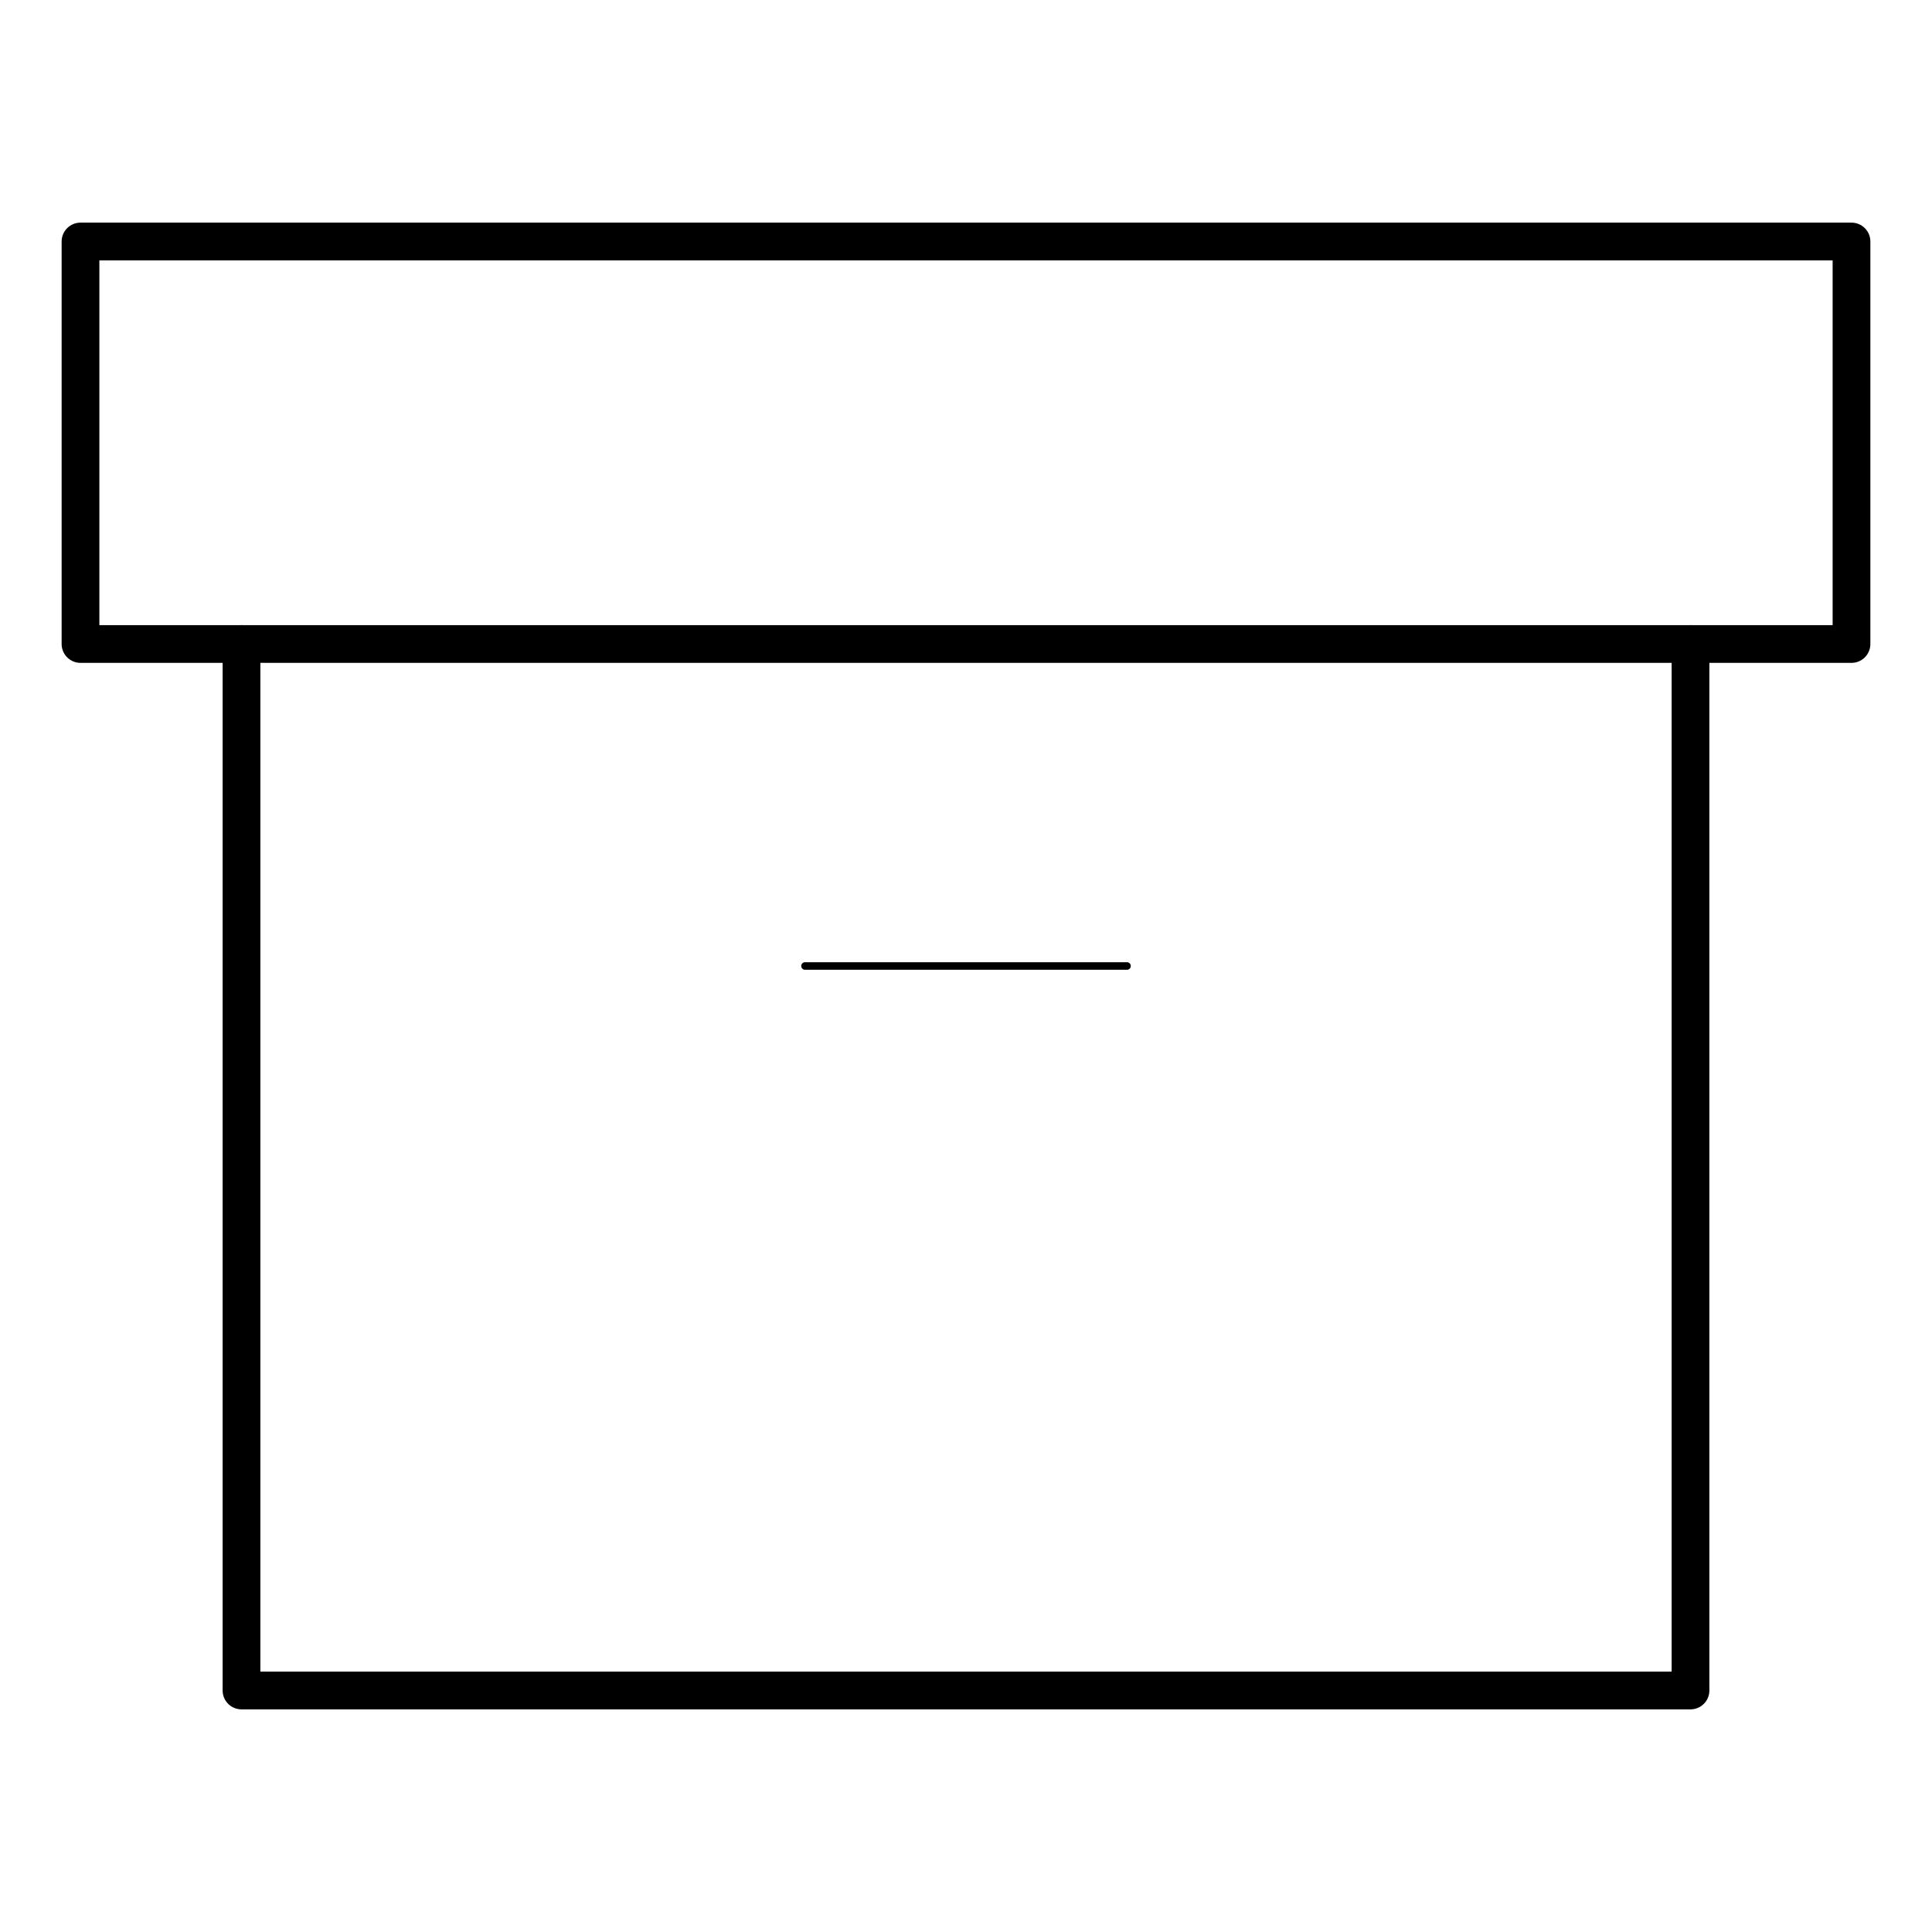
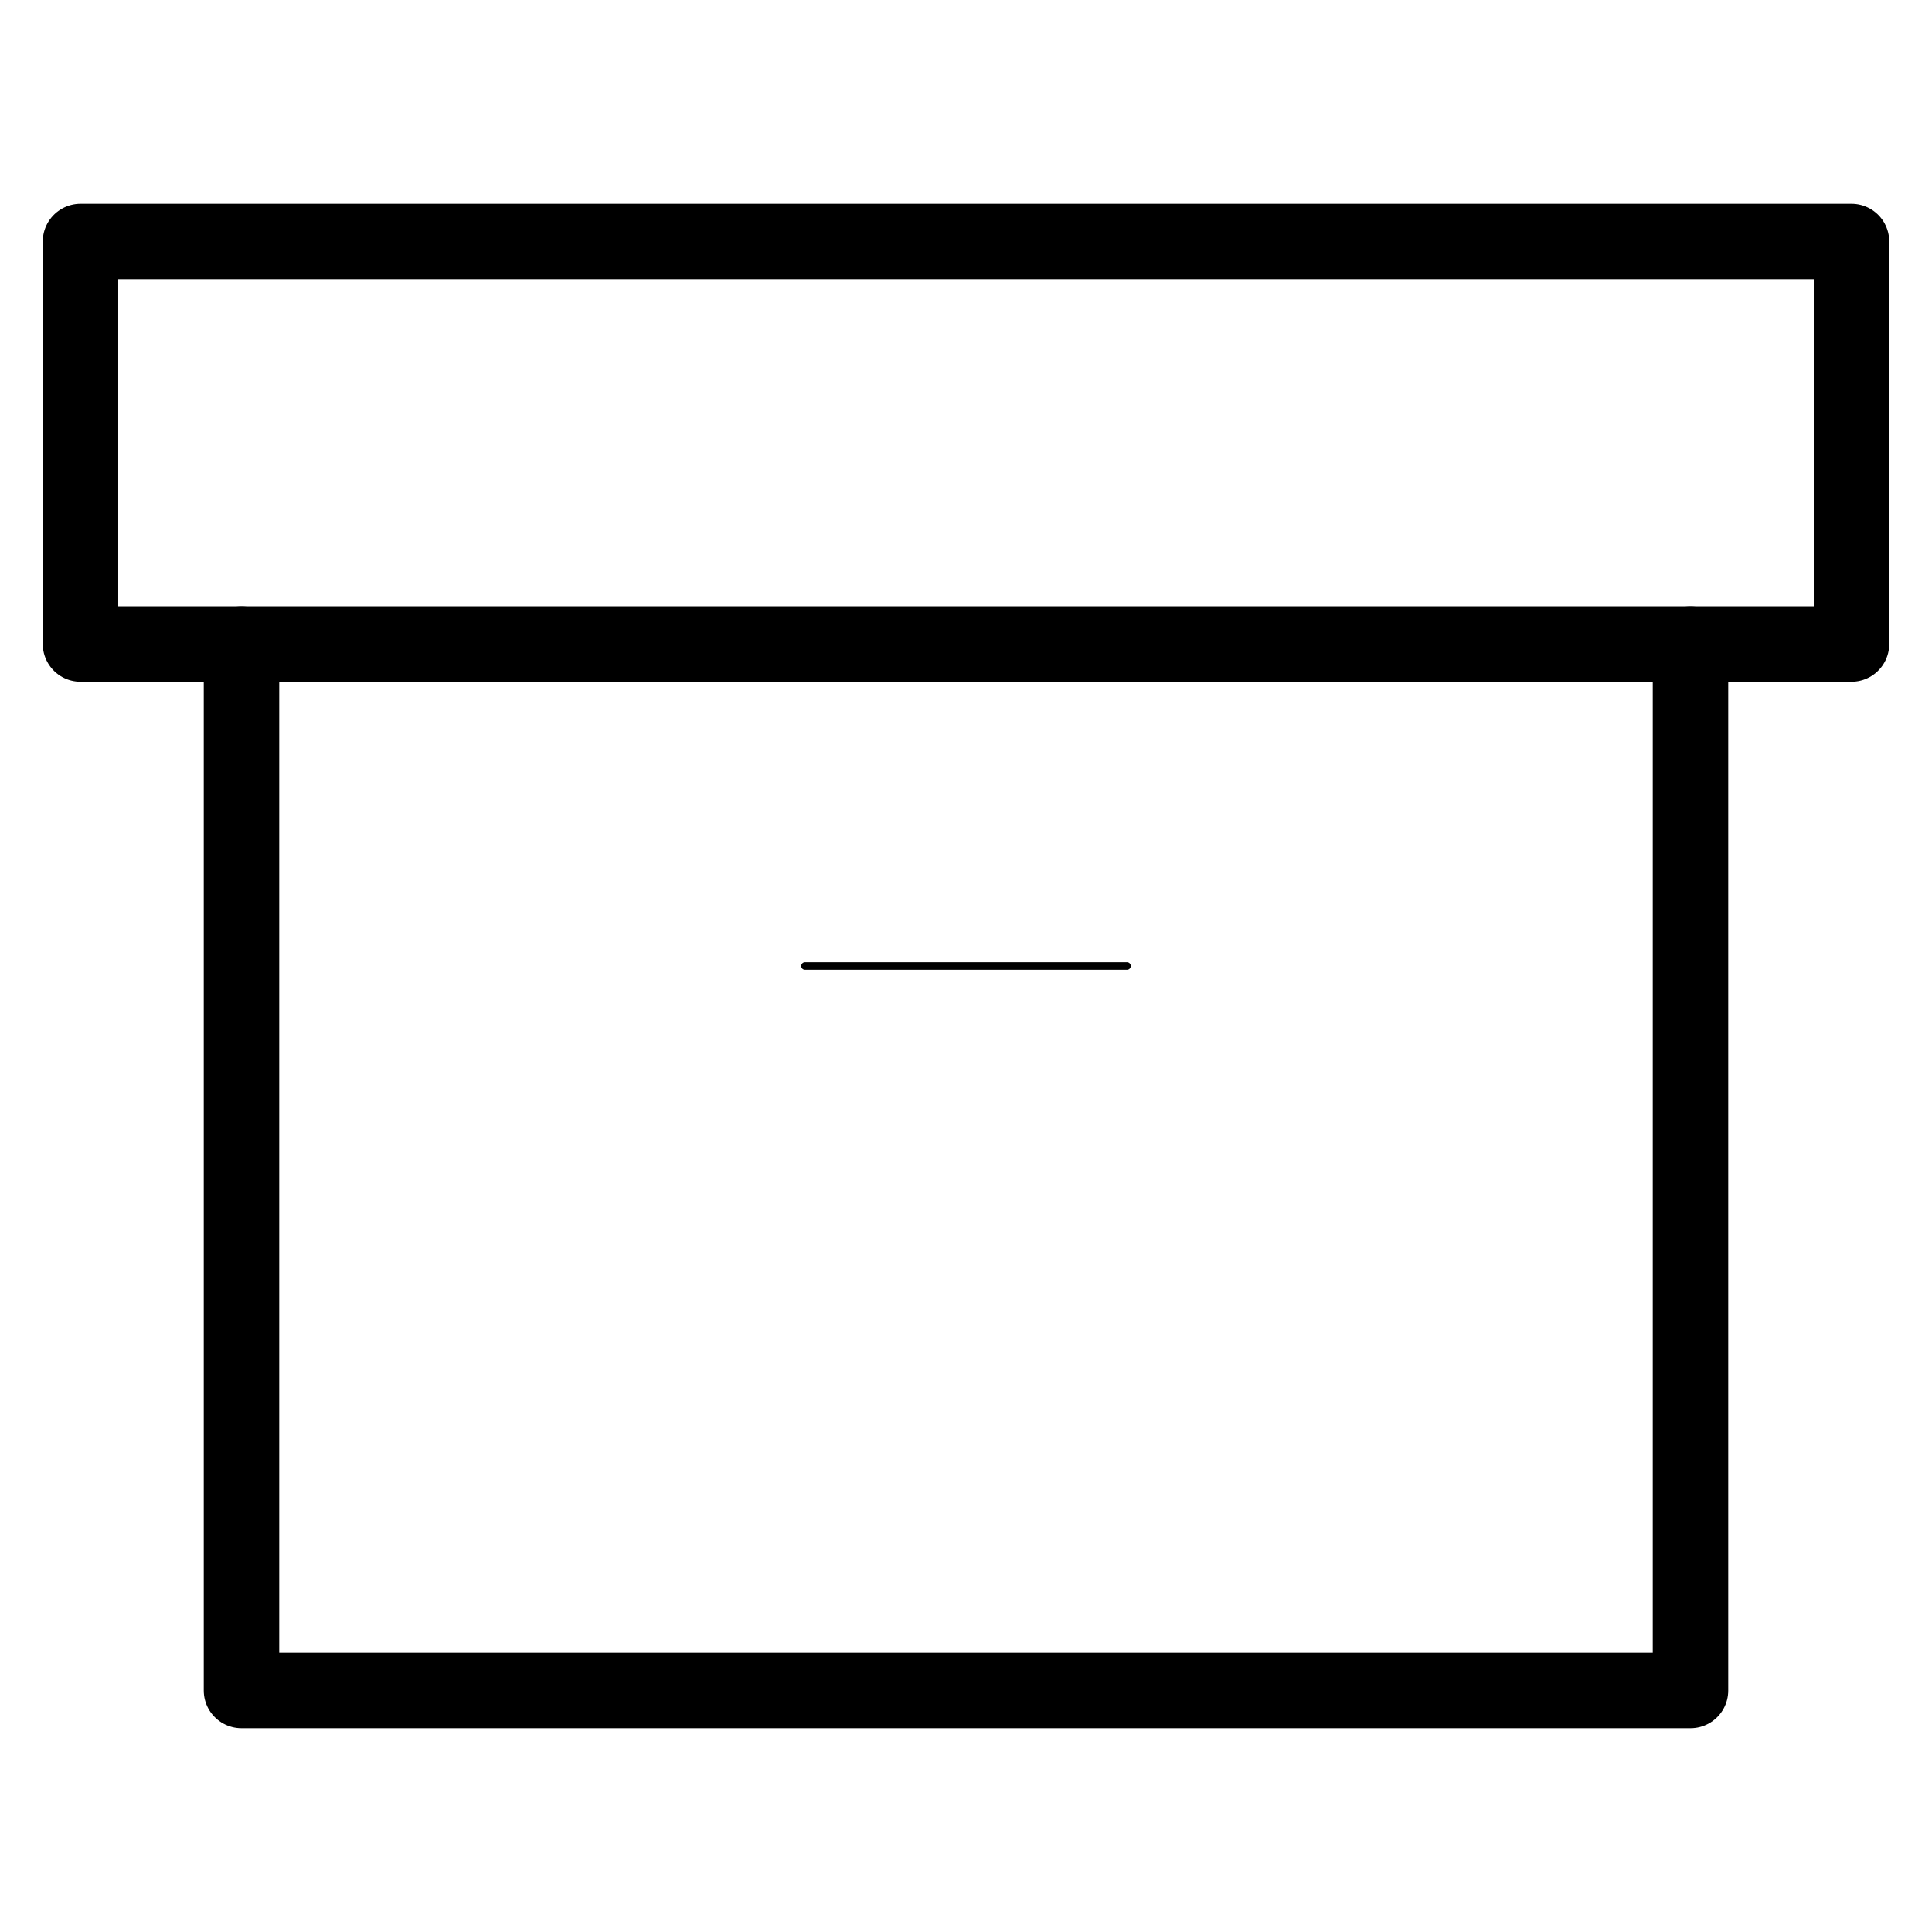
<svg xmlns="http://www.w3.org/2000/svg" width="512" height="512" viewBox="0 0 512 512" fill="none">
-   <path d="M448 170.667V448H64V170.667" stroke="black" stroke-width="10" stroke-linecap="round" stroke-linejoin="round" />
-   <path d="M490.667 64H21.333V170.667H490.667V64Z" stroke="black" stroke-width="10" stroke-linecap="round" stroke-linejoin="round" />
+   <path d="M448 170.667V448H64V170.667" stroke="black" stroke-width="20" stroke-linecap="round" stroke-linejoin="round" />
+   <path d="M490.667 64H21.333V170.667H490.667V64Z" stroke="black" stroke-width="20" stroke-linecap="round" stroke-linejoin="round" />
  <path d="M213.333 256H298.667" stroke="black" stroke-width="2" stroke-linecap="round" stroke-linejoin="round" />
</svg>
